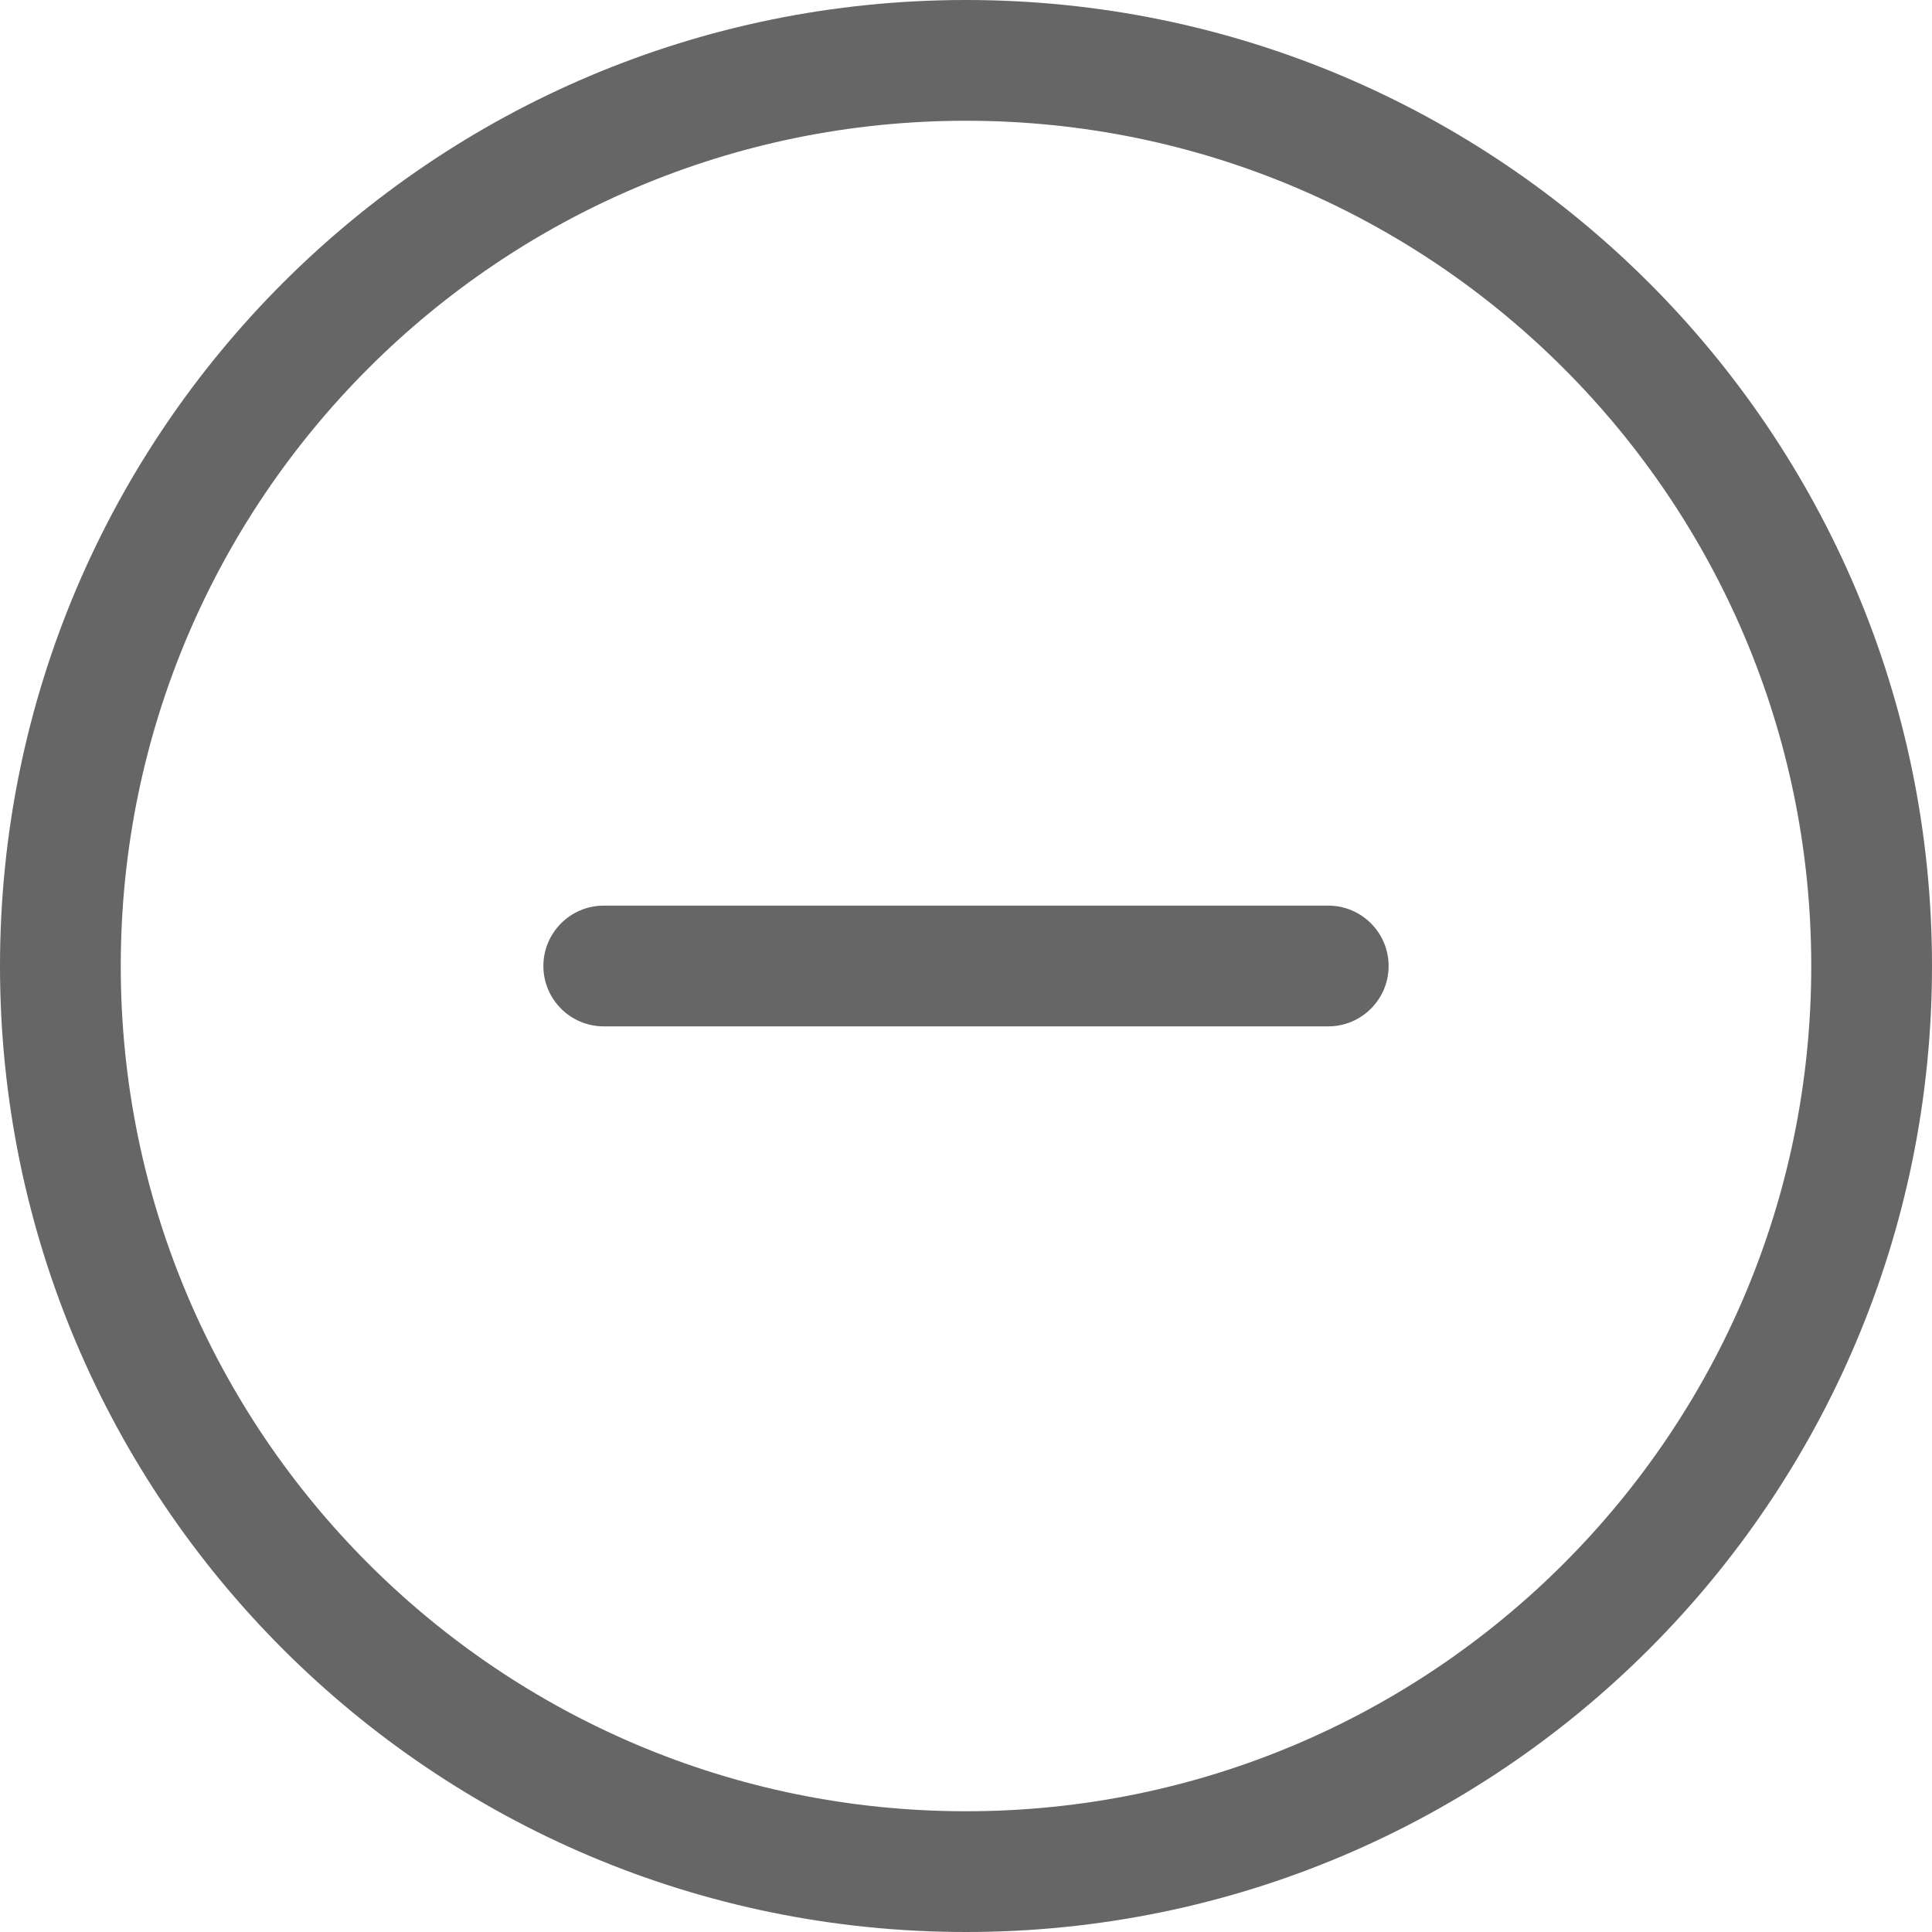
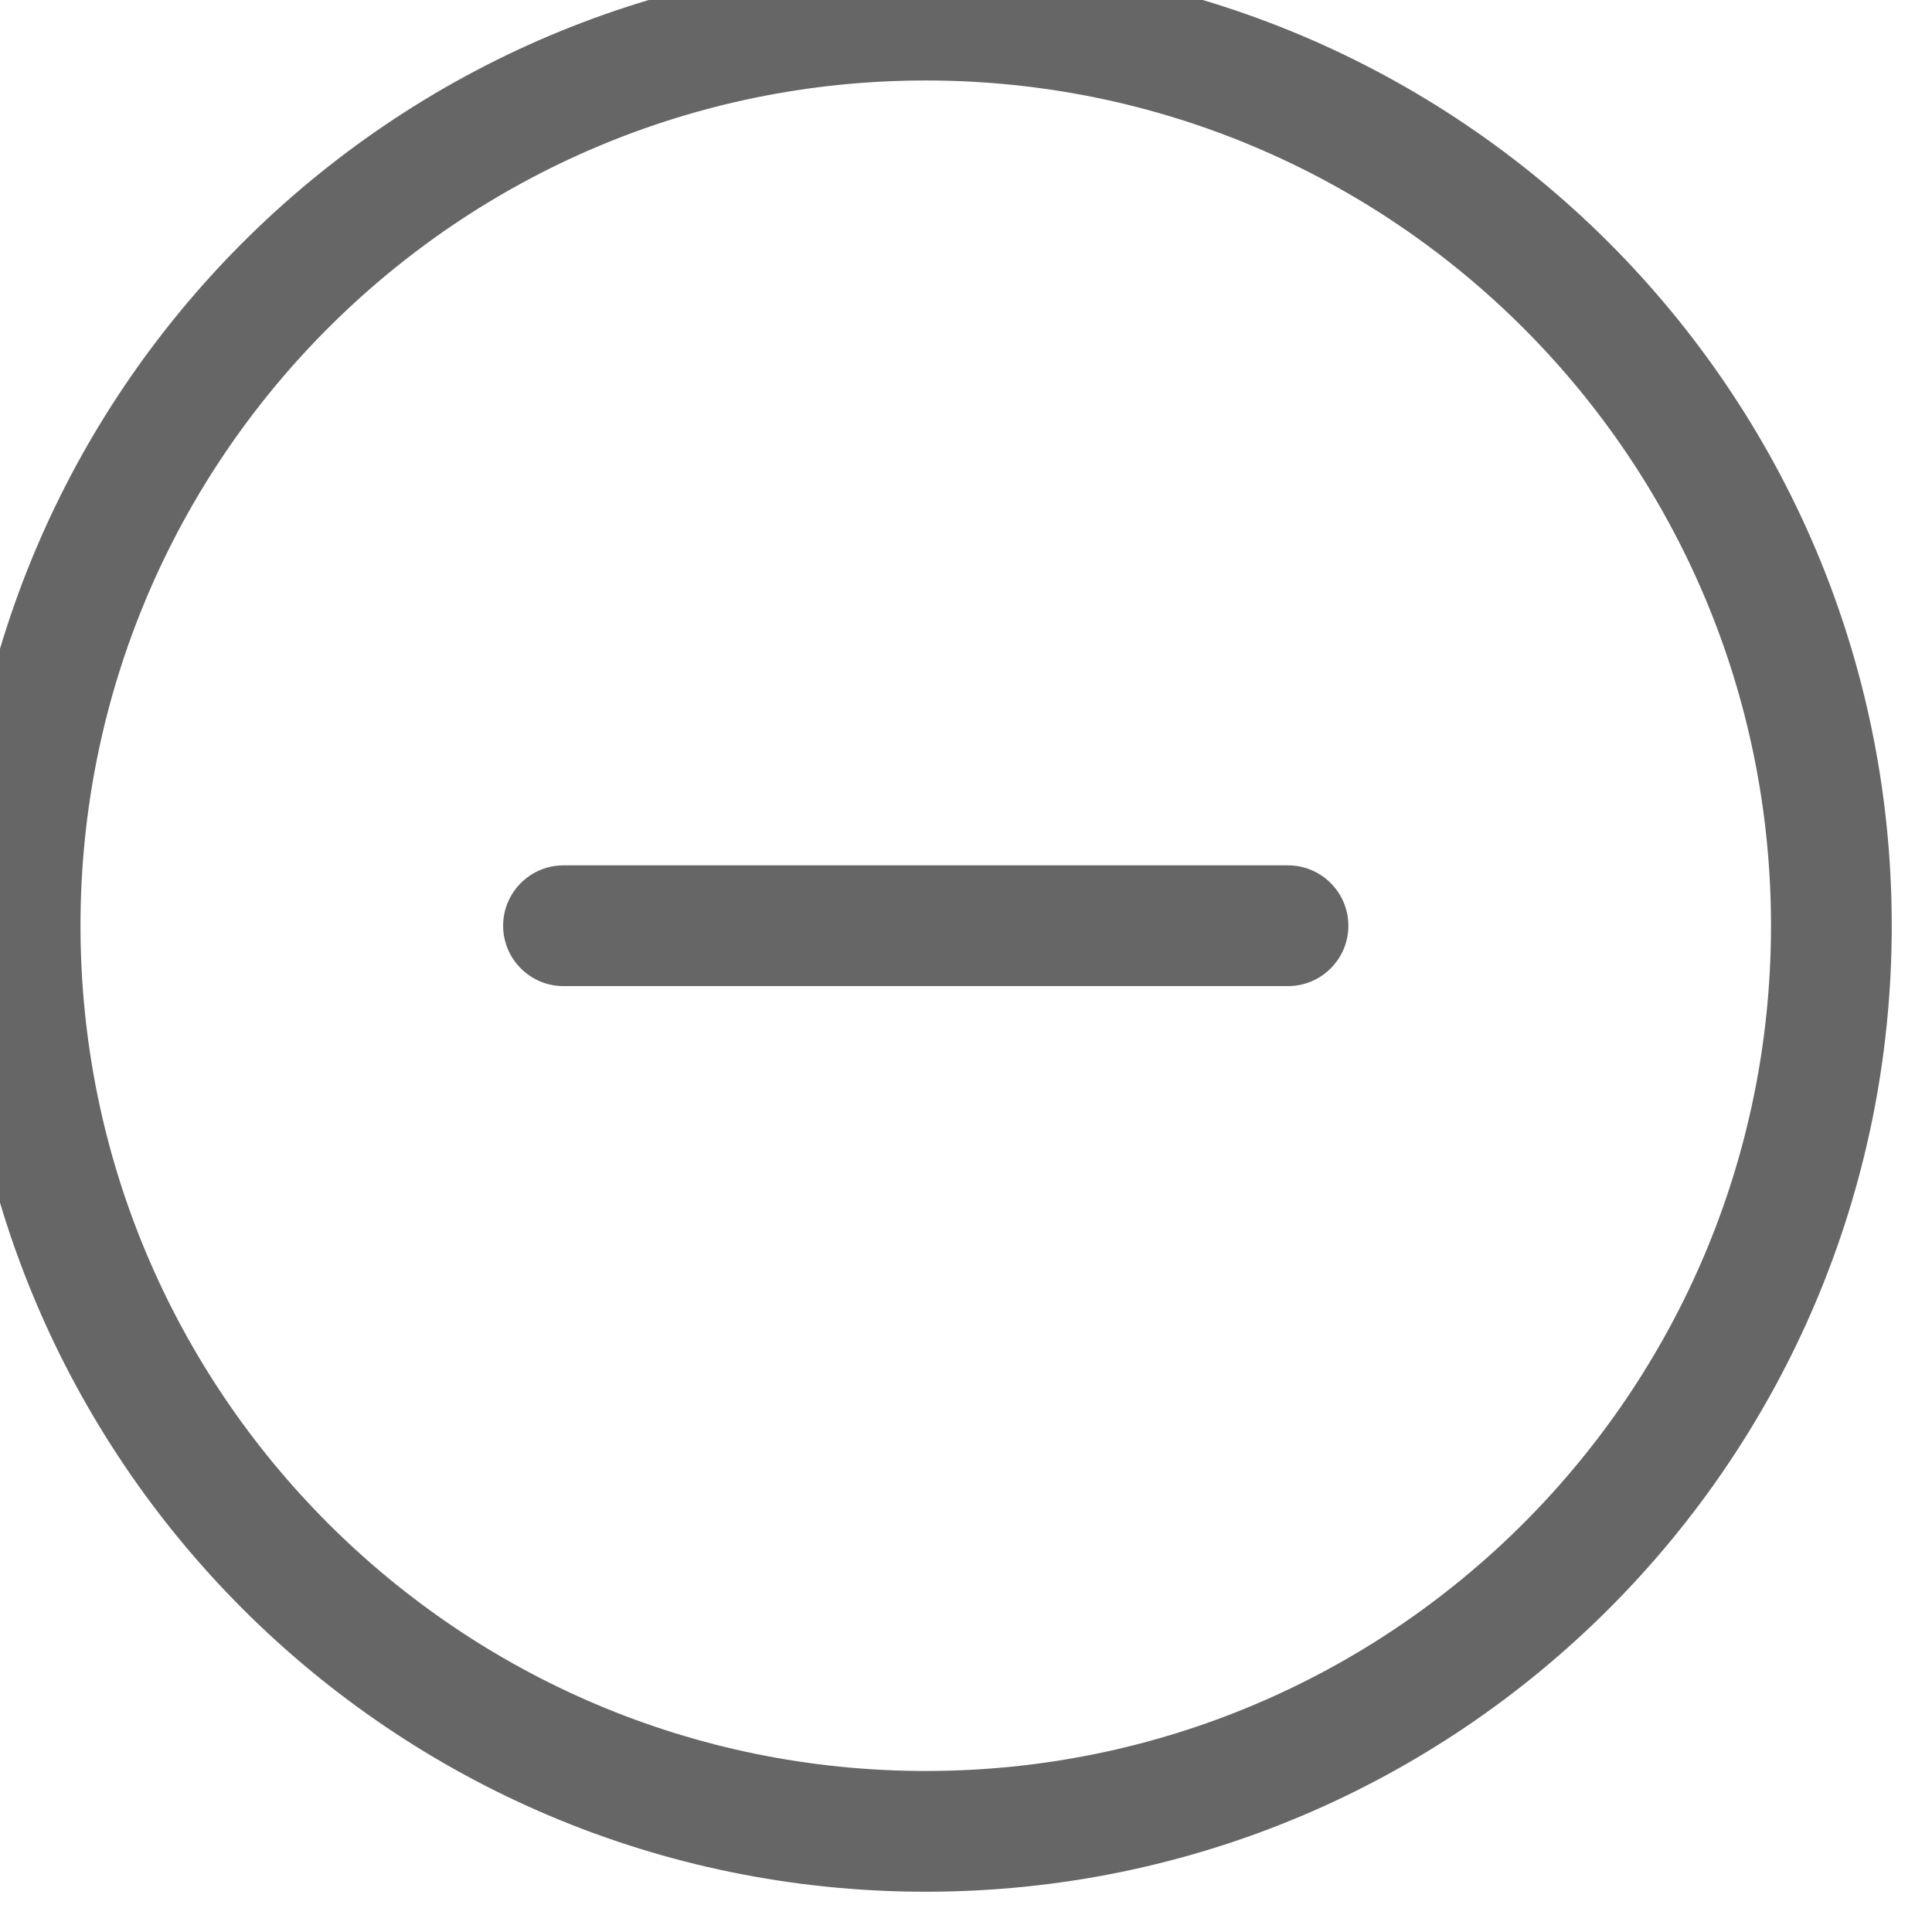
<svg xmlns="http://www.w3.org/2000/svg" width="32px" height="32px" viewBox="0 0 32 32" version="1.1">
  <defs />
  <g id="Page-1" stroke="none" stroke-width="1" fill="none" fill-rule="evenodd">
-     <g id="Icon-Set" transform="translate(-516, -1087)" fill="#666666">
+     <g id="Icon-Set" transform="translate(-516.6667, -1087.667)" fill="#666666">
      <path d="M532,1117 C524.268,1117 518,1110.73 518,1103 C518,1095.27 524.268,1089 532,1089 C539.732,1089 546,1095.27 546,1103 C546,1110.73 539.732,1117 532,1117 L532,1117 Z M532,1087 C523.163,1087 516,1094.16 516,1103 C516,1111.84 523.163,1119 532,1119 C540.837,1119 548,1111.84 548,1103 C548,1094.16 540.837,1087 532,1087 L532,1087 Z M538,1102 L526,1102 C525.447,1102 525,1102.45 525,1103 C525,1103.55 525.447,1104 526,1104 L538,1104 C538.553,1104 539,1103.55 539,1103 C539,1102.45 538.553,1102 538,1102 L538,1102 Z" id="minus-circle" />
    </g>
  </g>
</svg>
